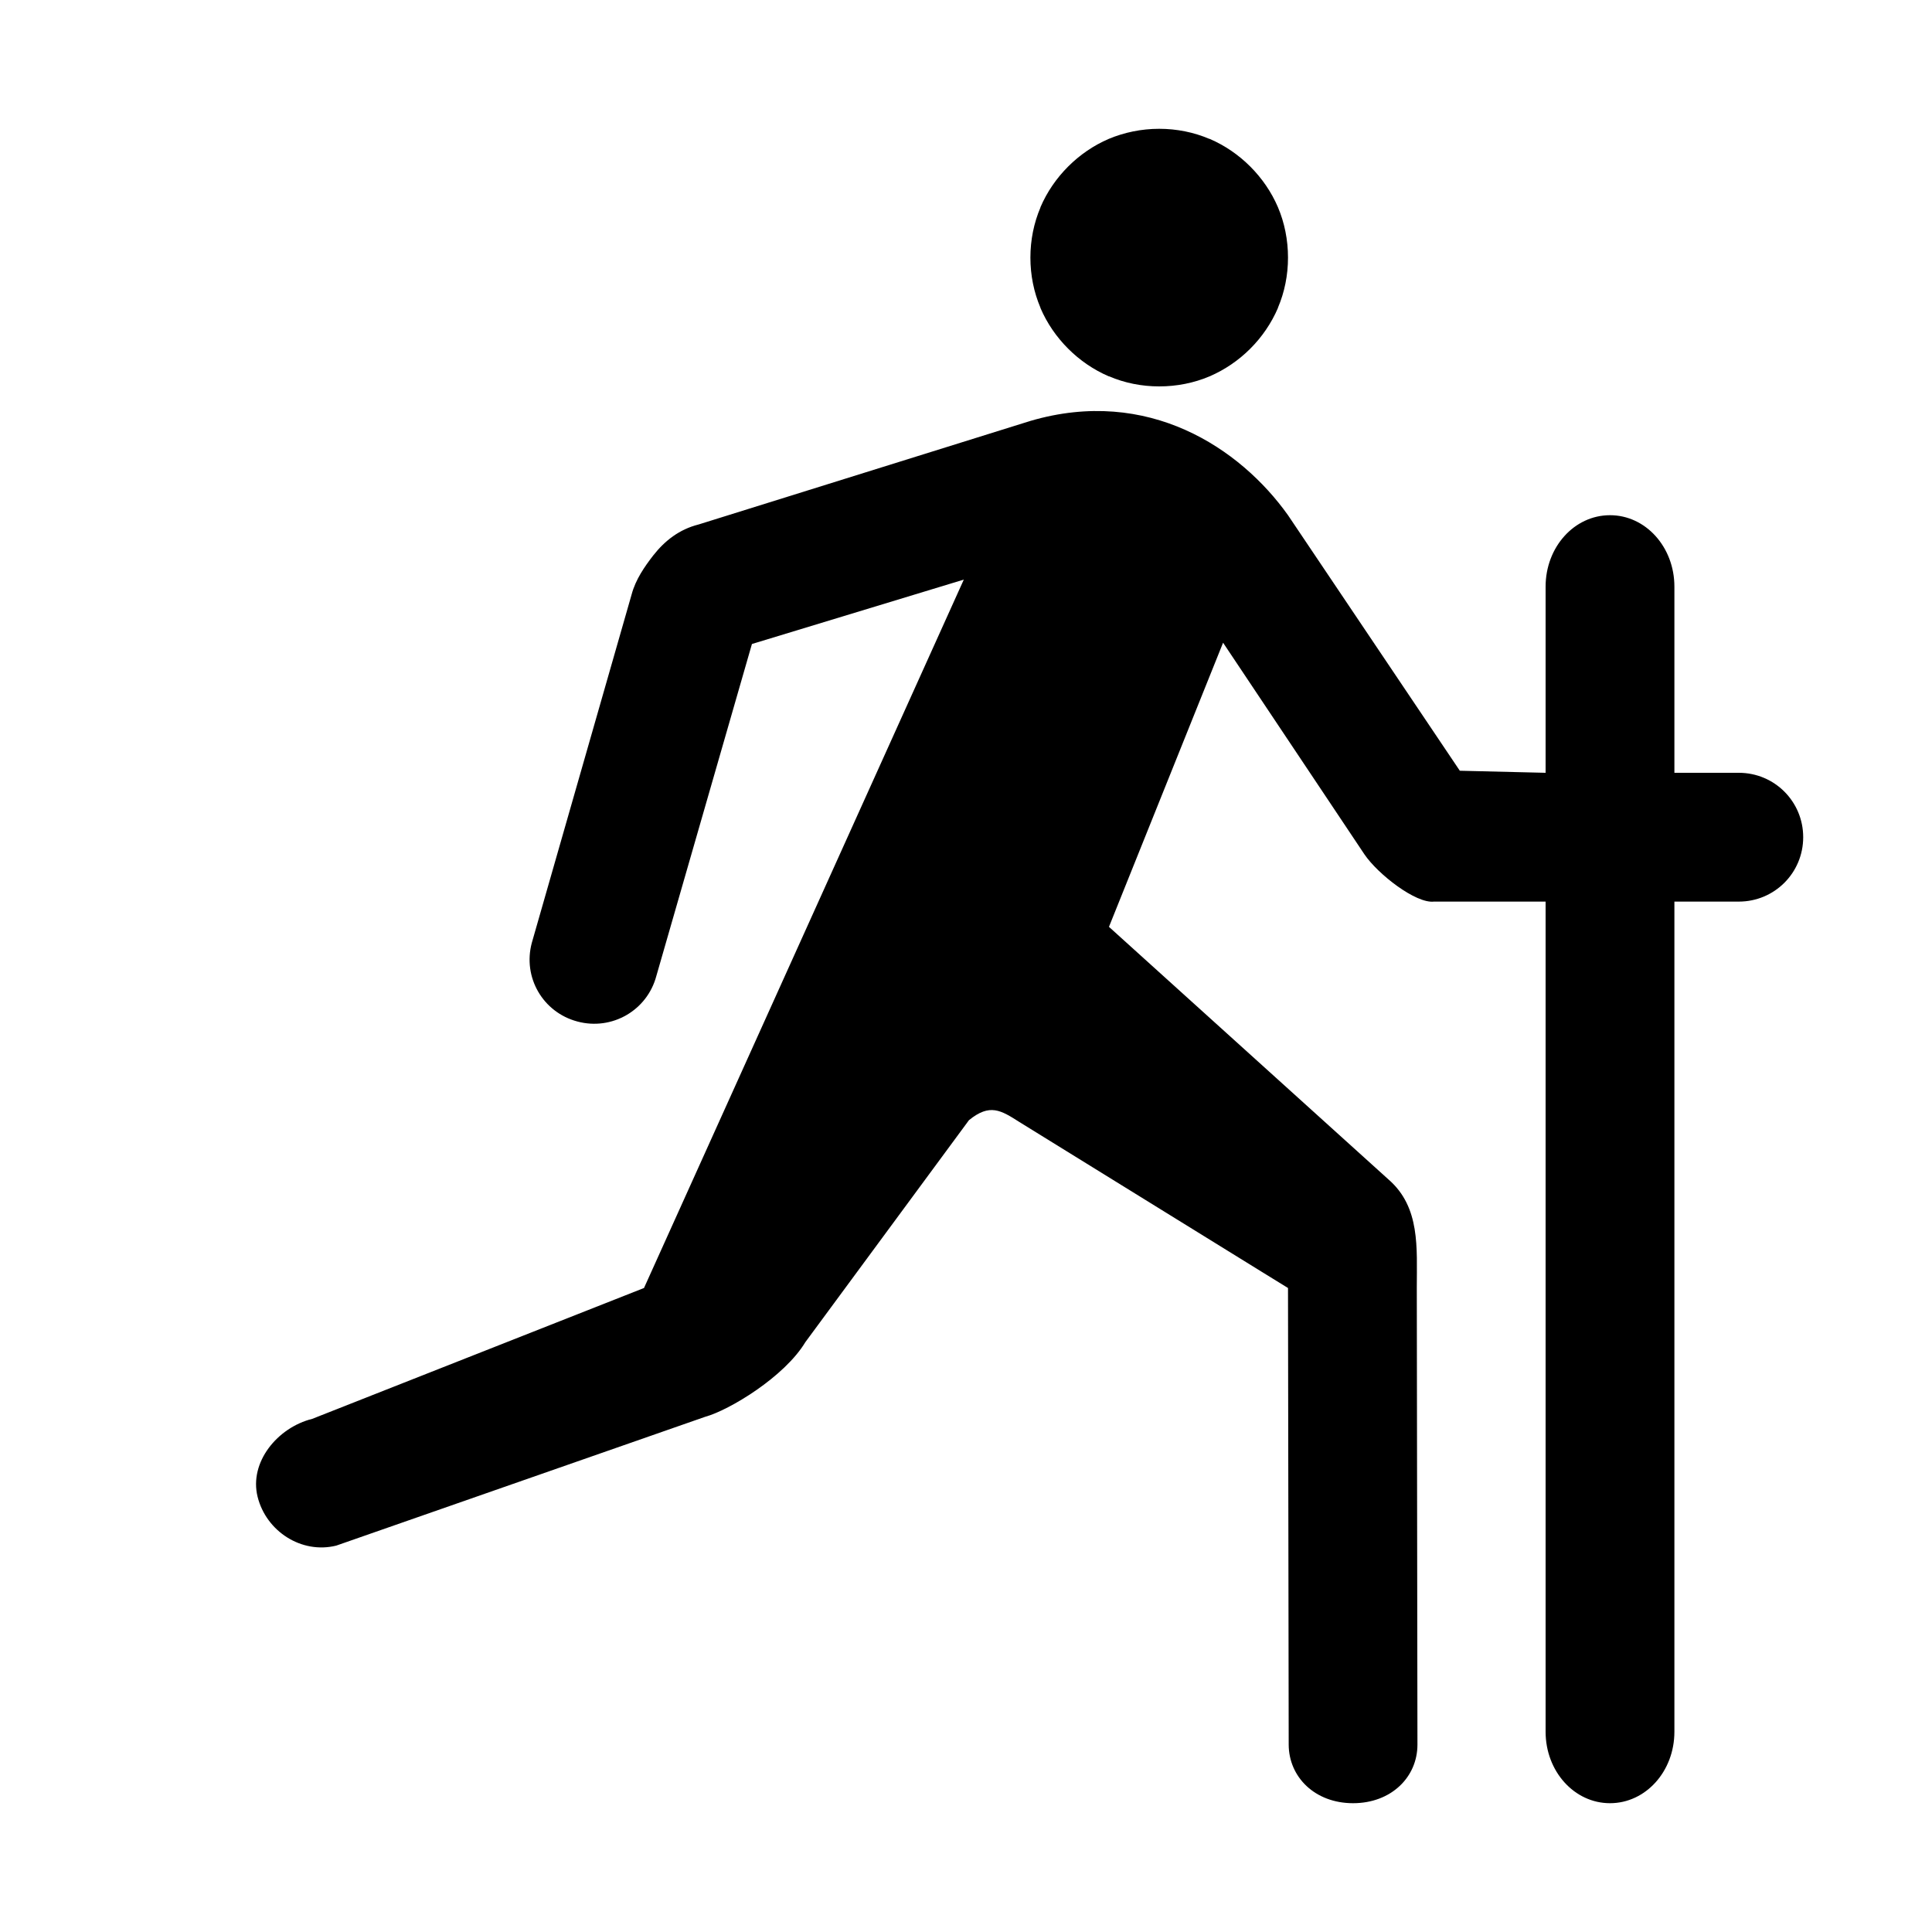
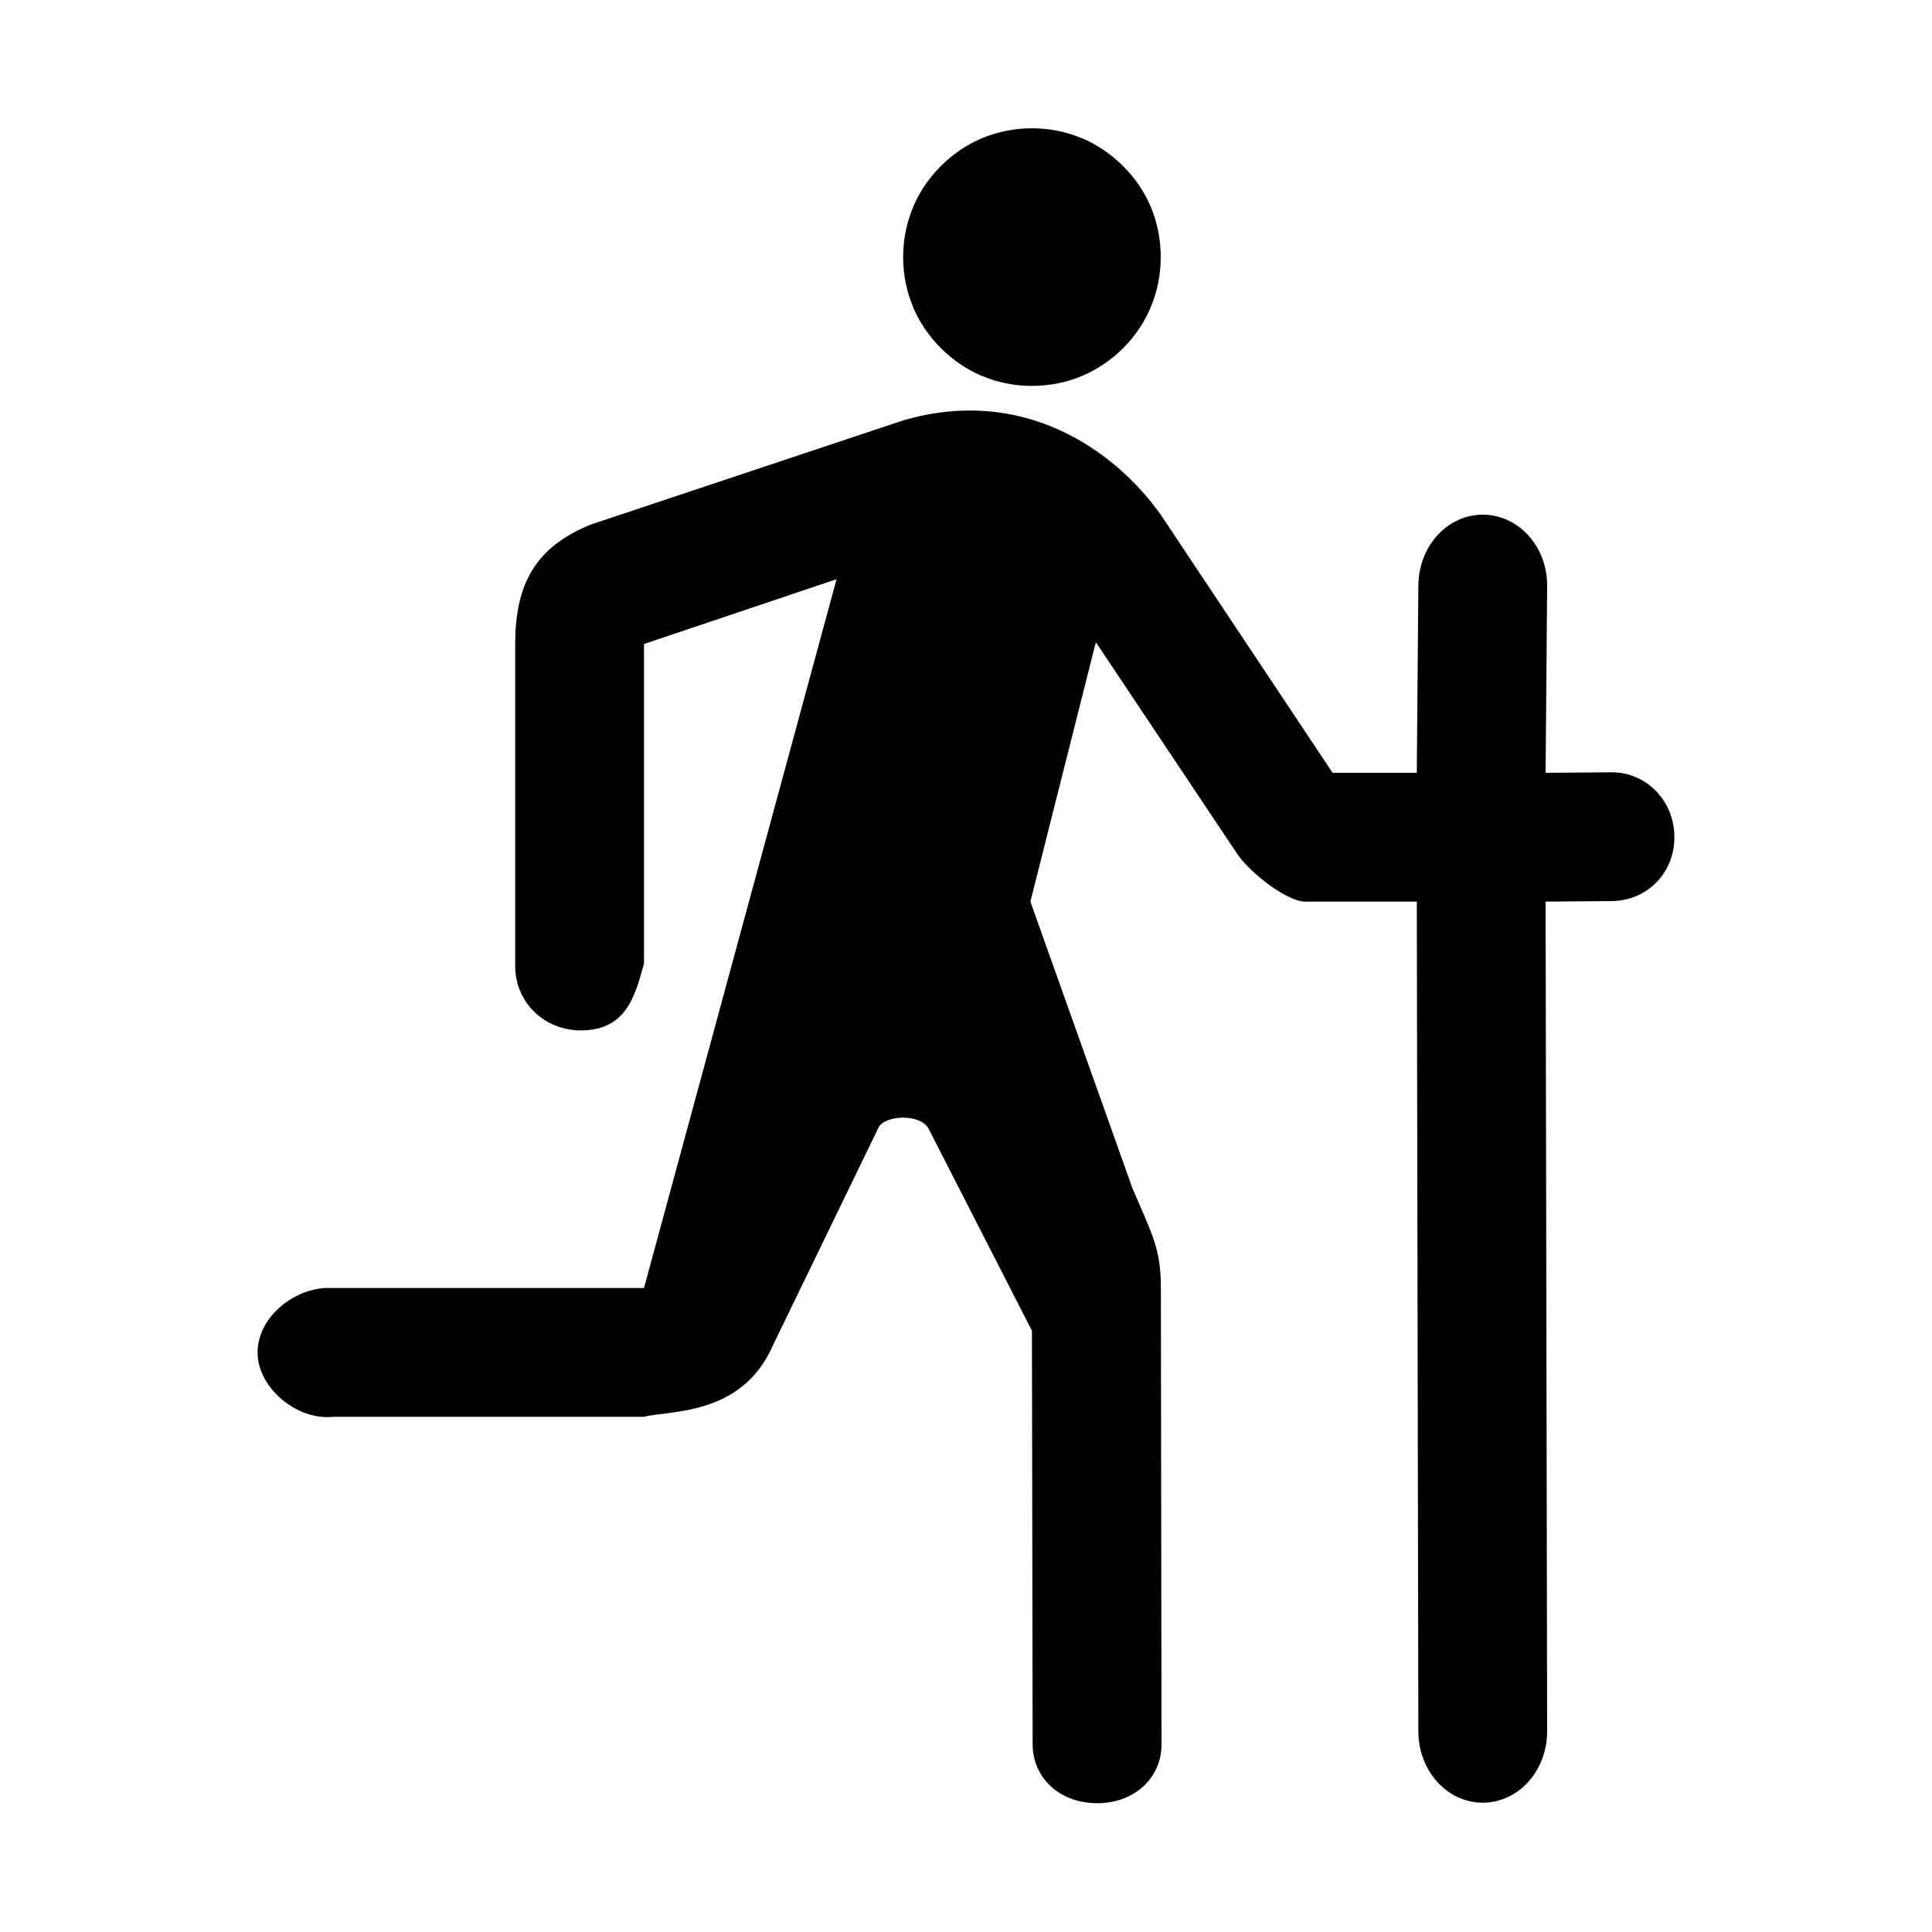
<svg xmlns="http://www.w3.org/2000/svg" version="1.1" id="Layer_1" x="0px" y="0px" width="15px" height="15px" viewBox="0 0 15 15" style="enable-background:new 0 0 15 15;" xml:space="preserve">
  <defs id="defs7" />
-   <g id="g4265" style="stroke-linecap:butt" transform="translate(0.05625072,-1040.144)" />
-   <path style="color:#000000;font-style:normal;font-variant:normal;font-weight:normal;font-stretch:normal;font-size:medium;line-height:normal;font-family:sans-serif;text-indent:0;text-align:start;text-decoration:none;text-decoration-line:none;text-decoration-style:solid;text-decoration-color:#000000;letter-spacing:normal;word-spacing:normal;text-transform:none;direction:ltr;block-progression:tb;writing-mode:lr-tb;baseline-shift:baseline;text-anchor:start;white-space:normal;clip-rule:nonzero;display:inline;overflow:visible;visibility:visible;opacity:1;isolation:auto;mix-blend-mode:normal;color-interpolation:sRGB;color-interpolation-filters:linearRGB;solid-color:#000000;solid-opacity:1;fill:#000000;fill-opacity:1;fill-rule:nonzero;stroke:none;stroke-width:0.432;stroke-linecap:round;stroke-linejoin:round;stroke-miterlimit:4;stroke-dasharray:none;stroke-dashoffset:0;stroke-opacity:1;color-rendering:auto;image-rendering:auto;shape-rendering:auto;text-rendering:auto;enable-background:accumulate" d="M 9,1 C 8.862,1 8.729,1.028 8.609,1.078 8.49,1.129 8.383,1.203 8.293,1.293 8.203,1.383 8.129,1.49 8.078,1.609 l 0,0.002 C 8.027,1.731 8,1.863 8,2 8,2.137 8.027,2.269 8.078,2.389 l 0,0.002 c 0.051,0.119 0.125,0.226 0.215,0.316 0.09,0.09 0.197,0.164 0.316,0.215 l 0.002,0 C 8.731,2.973 8.863,3 9,3 9.137,3 9.271,2.973 9.391,2.922 9.628,2.82 9.82,2.628 9.922,2.391 l 0,-0.002 C 9.973,2.269 10,2.137 10,2 10,1.863 9.973,1.729 9.922,1.609 9.871,1.49 9.797,1.383 9.707,1.293 9.617,1.203 9.51,1.129 9.391,1.078 l -0.002,0 C 9.269,1.027 9.137,1 9,1 Z M 8,3.268 5.424,4.072 C 5.273,4.11 5.161,4.199 5.072,4.312 5.004,4.4 4.935,4.499 4.904,4.615 L 4.129,7.32 c -0.072,0.268 0.086,0.54 0.354,0.611 0.268,0.072 0.542,-0.086 0.613,-0.354 L 5.838,5 7.483,4.5 5,10 2.424,11.016 C 2.155,11.083 1.933,11.352 2,11.621 2.067,11.89 2.342,12.067 2.611,12 L 5.475,11 C 5.661,10.949 6.09,10.691 6.253,10.42 L 7.523,8.697 C 7.685,8.565 7.771,8.62 7.914,8.711 L 9.794,9.873 10,10 l 4.21e-4,0.271 0.005,3.274 C 10.006,13.797 10.209,14 10.505,14 c 0.297,0 0.5,-0.203 0.5,-0.455 L 11,9.996 C 11,9.688 11.028,9.373 10.781,9.158 L 8.61,7.196 9.496,4.99 10.594,6.634 C 10.699,6.788 10.992,7.016 11.133,7 L 12,7 12,13.445 C 12,13.753 12.223,14 12.5,14 12.777,14 13,13.753 13,13.445 L 13,7 13.5,7 C 13.777,7 14,6.777 14,6.5 14,6.223 13.777,6 13.5,6 L 13,6 13,4.555 C 13,4.247 12.777,4 12.5,4 12.223,4 12,4.247 12,4.555 L 12,6 11.334,5.984 10,4 C 9.629,3.479 8.913,3 8,3.268 Z" id="path11665" />
+   <path style="color:#000000;font-style:normal;font-variant:normal;font-weight:normal;font-stretch:normal;font-size:medium;line-height:normal;font-family:sans-serif;text-indent:0;text-align:start;text-decoration:none;text-decoration-line:none;text-decoration-style:solid;text-decoration-color:#000000;letter-spacing:normal;word-spacing:normal;text-transform:none;direction:ltr;block-progression:tb;writing-mode:lr-tb;baseline-shift:baseline;text-anchor:start;white-space:normal;clip-rule:nonzero;display:inline;overflow:visible;visibility:visible;opacity:1;isolation:auto;mix-blend-mode:normal;color-interpolation:sRGB;color-interpolation-filters:linearRGB;solid-color:#000000;solid-opacity:1;fill:#000000;fill-opacity:1;fill-rule:nonzero;stroke:none;stroke-width:0.432;stroke-linecap:round;stroke-linejoin:round;stroke-miterlimit:4;stroke-dasharray:none;stroke-dashoffset:0;stroke-opacity:1;color-rendering:auto;image-rendering:auto;shape-rendering:auto;text-rendering:auto;enable-background:accumulate" d="m 8.012,0.996 c -0.138,0 -0.271,0.028 -0.391,0.078 C 7.503,1.125 7.395,1.199 7.305,1.289 7.215,1.379 7.141,1.486 7.09,1.605 l 0,0.002 C 7.039,1.727 7.012,1.859 7.012,1.996 c 0,0.137 0.027,0.269 0.078,0.389 l 0,0.002 c 0.051,0.119 0.125,0.226 0.215,0.316 0.09,0.09 0.197,0.164 0.316,0.215 l 0.002,0 c 0.12,0.051 0.251,0.078 0.389,0.078 0.137,0 0.271,-0.027 0.391,-0.078 0.238,-0.102 0.43,-0.293 0.531,-0.531 l 0,-0.002 C 8.985,2.265 9.012,2.134 9.012,1.996 9.012,1.859 8.985,1.725 8.934,1.605 8.884,1.486 8.81,1.379 8.719,1.289 8.629,1.199 8.522,1.125 8.403,1.074 l -0.002,0 C 8.281,1.023 8.15,0.996 8.012,0.996 Z m -1,2.268 -2.426,0.809 C 4.161,4.246 4,4.529 4,5 L 4,7.499 C 4,7.789 4.232,8 4.509,8 4.854,8 4.928,7.748 5,7.481 L 5,5 6.495,4.497 5,10 2.523,10 C 2.266,10.016 2,10.233 2,10.501 2,10.778 2.309,11.031 2.589,11 L 5,11 c 0.187,-0.051 0.759,0 1,-0.553 L 6.821,8.754 C 6.869,8.657 7.151,8.642 7.212,8.768 l 0.8,1.564 0,0 4.21e-4,0.271 0.005,2.942 C 8.018,13.797 8.221,14 8.518,14 c 0.297,0 0.5,-0.203 0.5,-0.455 l -0.005,-3.549 c 0,-0.308 -0.074,-0.425 -0.221,-0.771 L 8,7 8.508,4.986 9.606,6.63 C 9.711,6.784 10.012,7.016 10.152,7 L 11,7 l 0.012,6.441 c 5.78e-4,0.308 0.223,0.555 0.5,0.555 0.277,0 0.5,-0.247 0.5,-0.555 L 12,7 12.512,6.996 C 12.789,6.994 13,6.777 13,6.5 13,6.223 12.789,5.996 12.512,5.996 L 12,6 12.012,4.551 c 0.003,-0.308 -0.223,-0.555 -0.5,-0.555 -0.277,0 -0.5,0.247 -0.5,0.555 L 11,6 10.346,6 9.012,3.996 c -0.371,-0.521 -1.087,-1 -2,-0.732 z" id="path11665" />
</svg>
